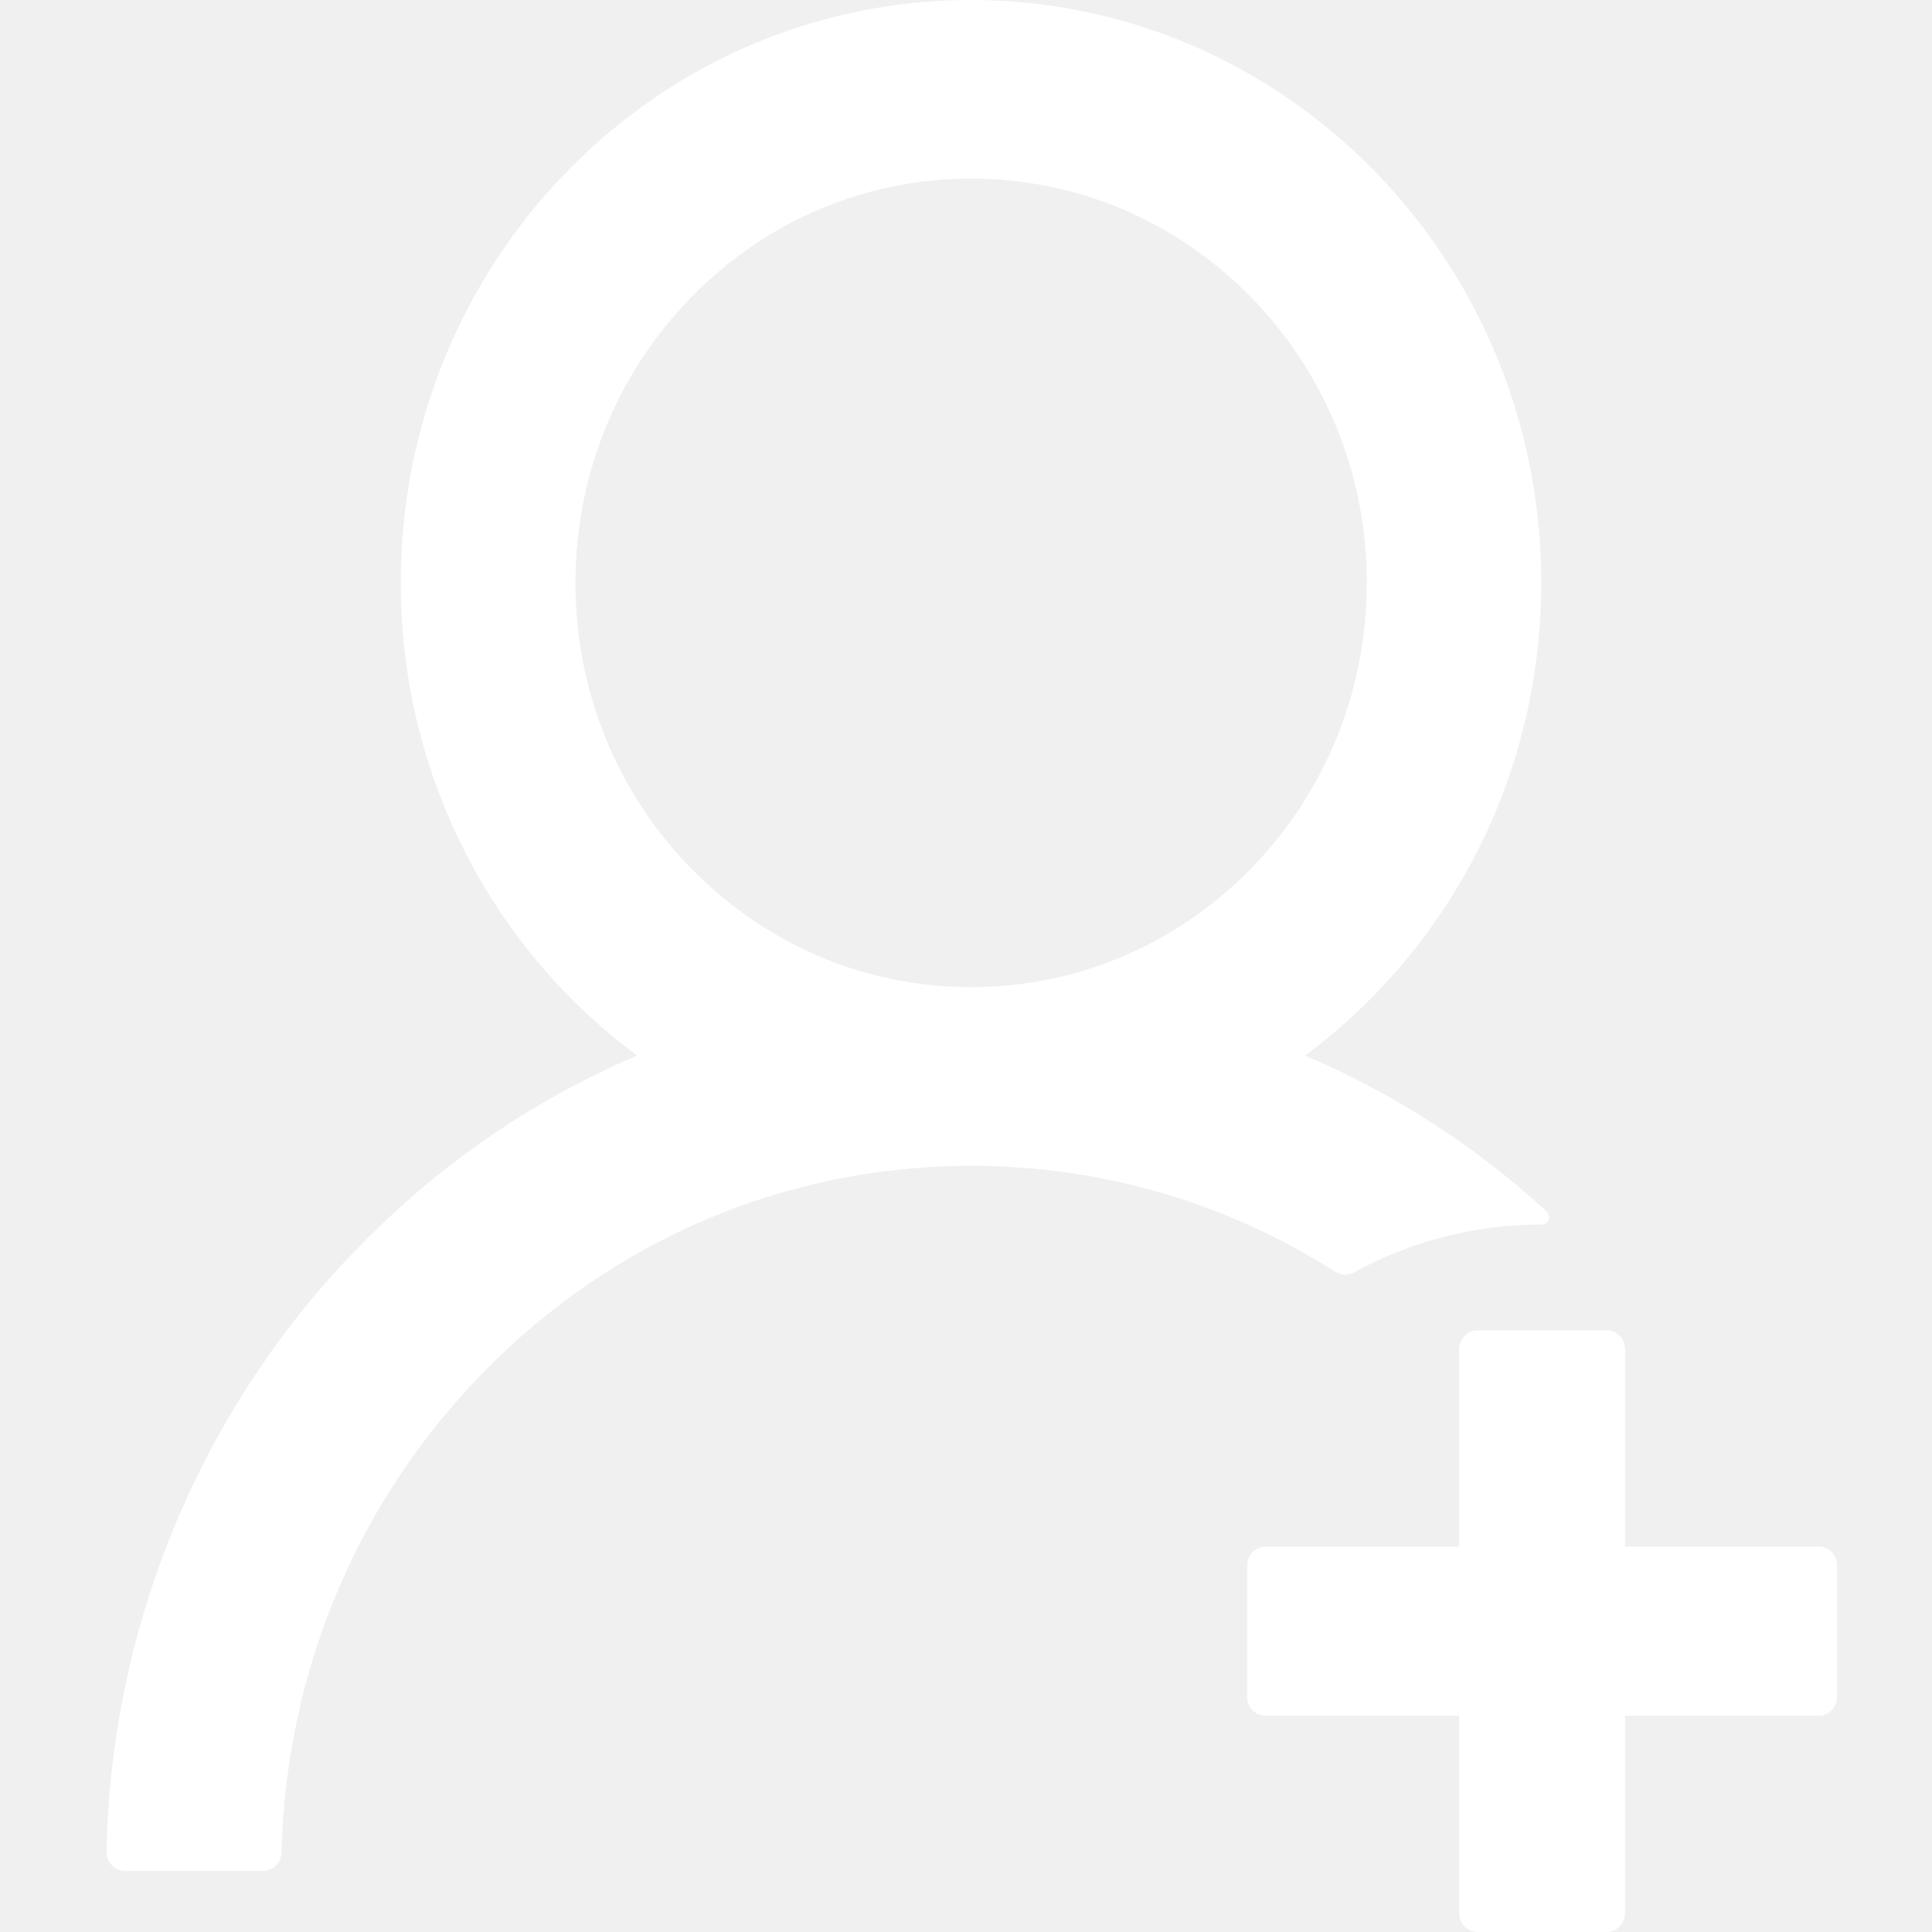
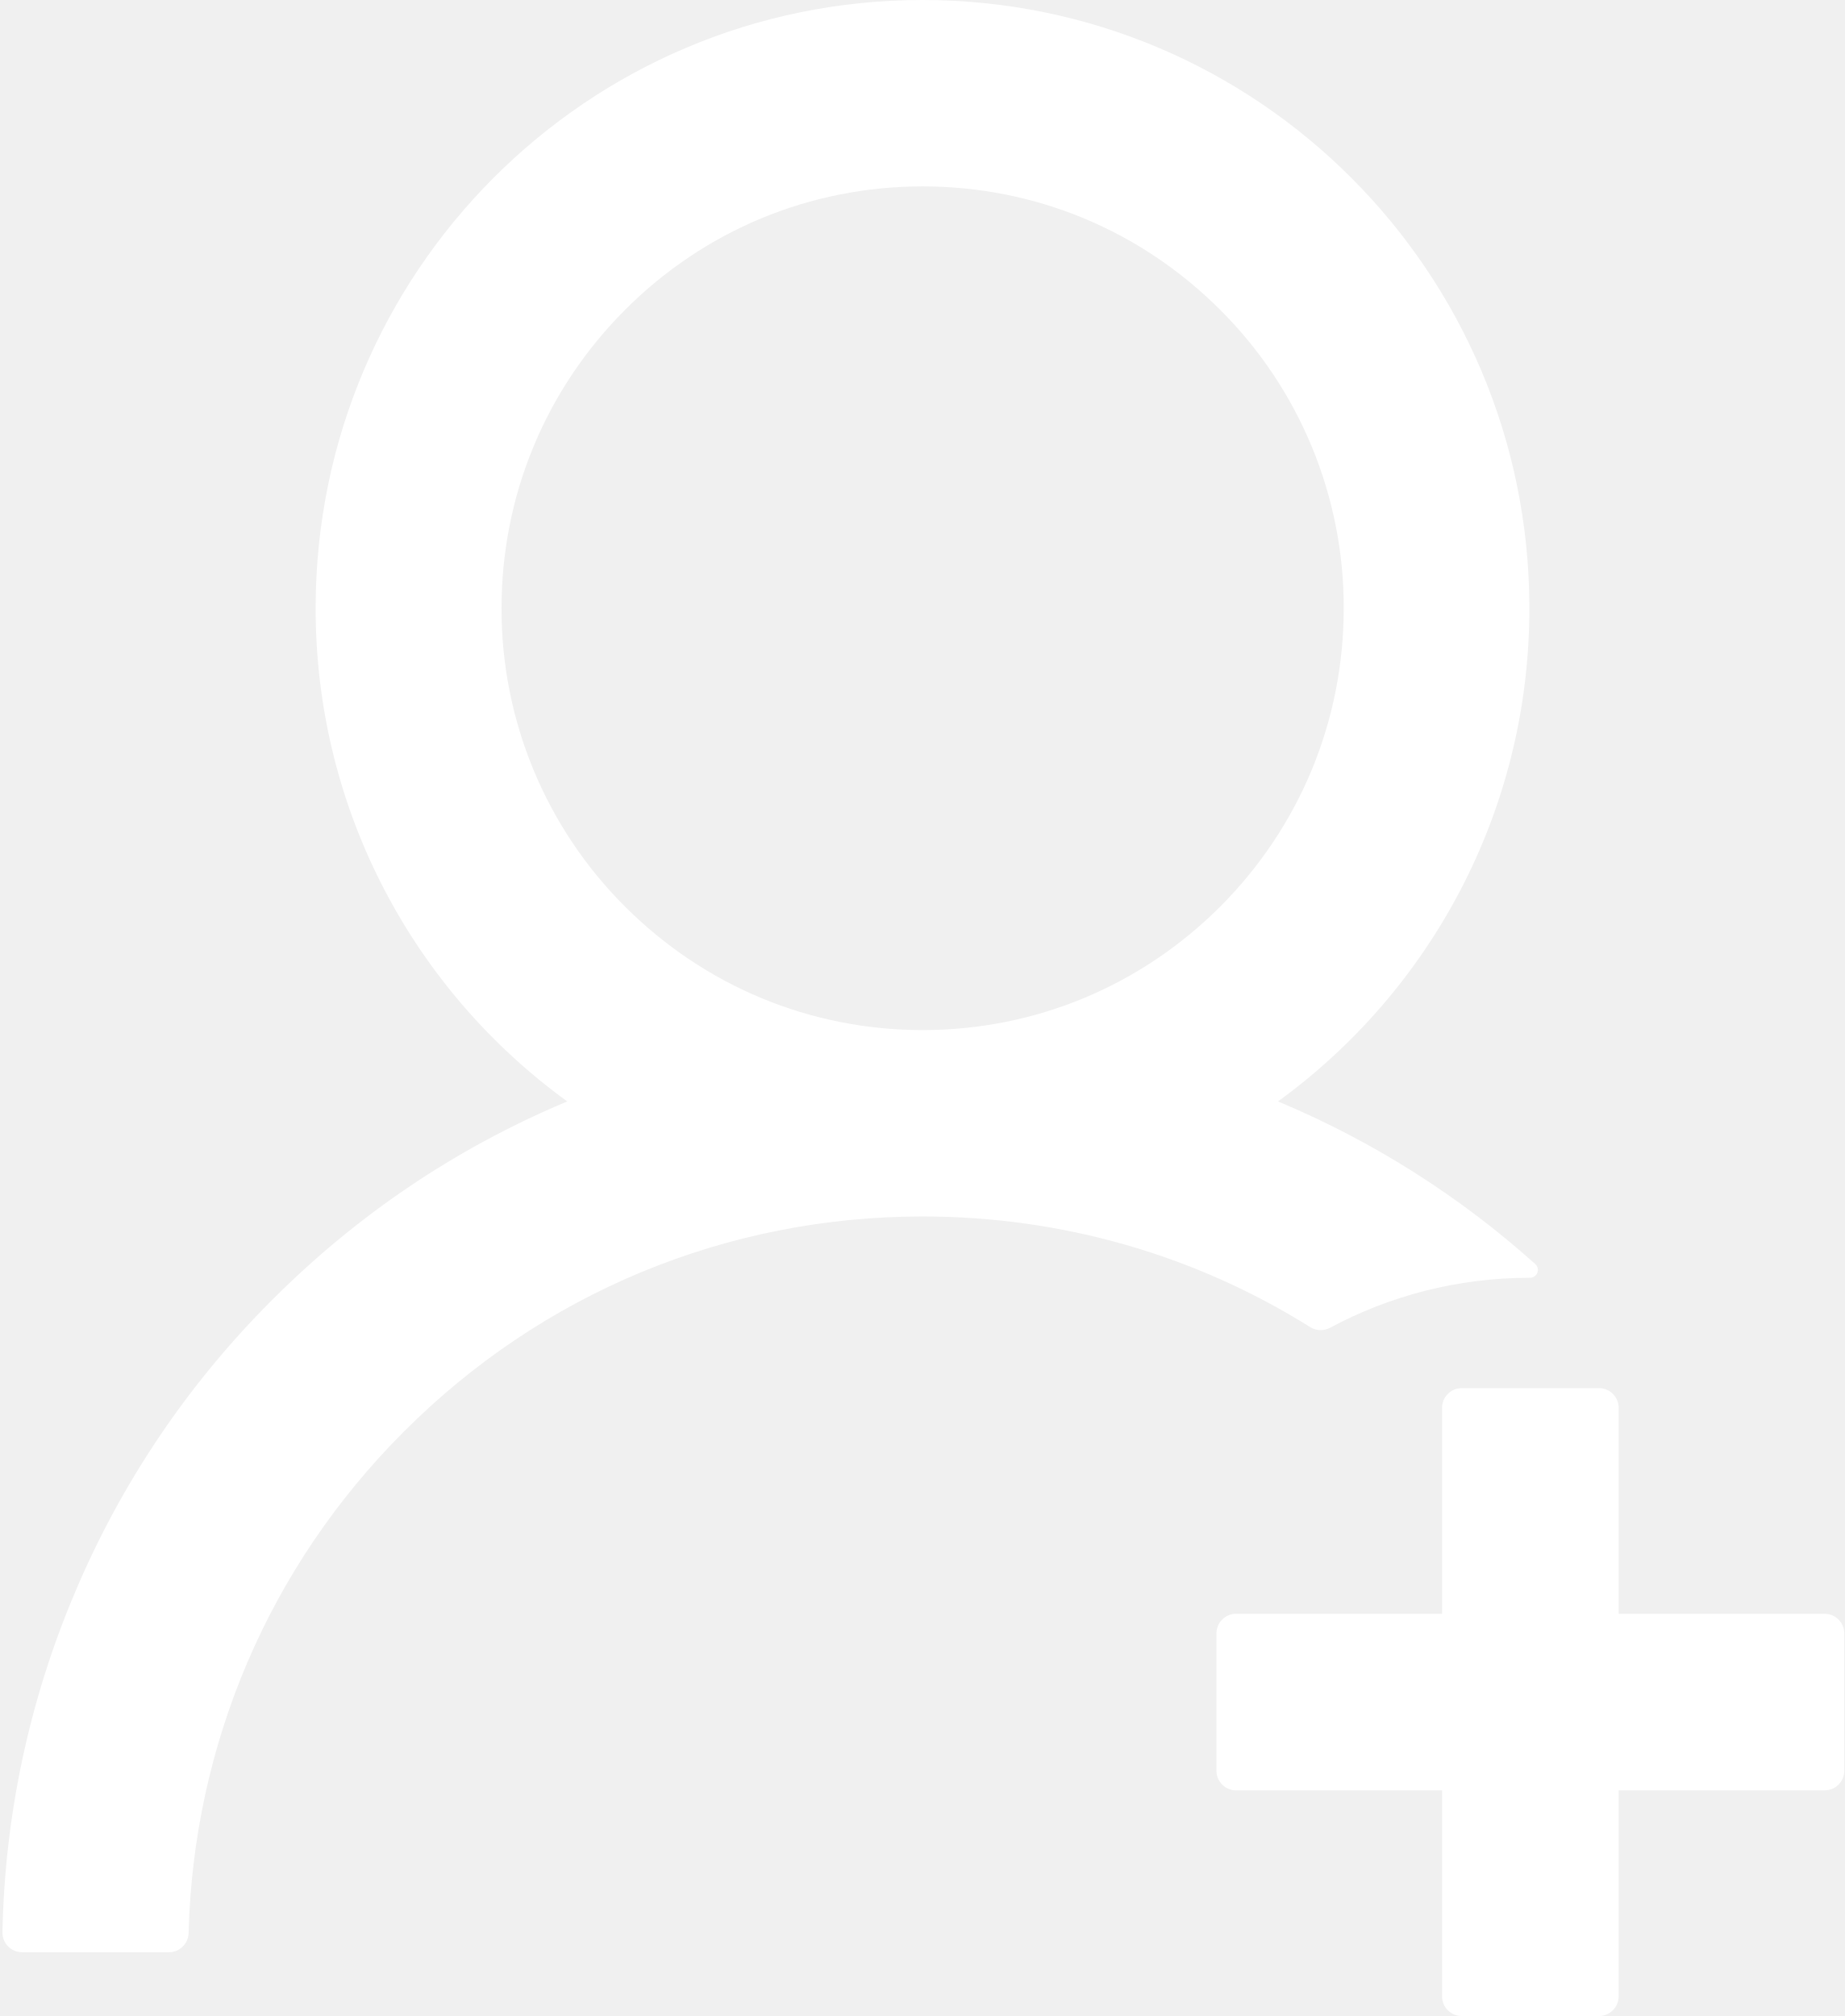
- <svg xmlns="http://www.w3.org/2000/svg" width="16" height="16" viewBox="0 0 16 16" fill="none">
-   <path d="M11.212 10.538C11.674 10.285 12.202 10.141 12.765 10.141H12.767C12.825 10.141 12.851 10.071 12.809 10.032C12.224 9.496 11.555 9.063 10.83 8.751C10.823 8.747 10.815 8.745 10.807 8.742C11.992 7.864 12.764 6.437 12.764 4.827C12.764 2.161 10.649 0 8.04 0C5.432 0 3.319 2.161 3.319 4.827C3.319 6.437 4.09 7.864 5.277 8.742C5.27 8.745 5.262 8.747 5.254 8.751C4.401 9.119 3.636 9.647 2.978 10.32C2.323 10.987 1.802 11.777 1.443 12.646C1.091 13.498 0.9 14.41 0.882 15.334C0.882 15.355 0.885 15.376 0.893 15.395C0.9 15.414 0.911 15.432 0.926 15.447C0.94 15.462 0.957 15.474 0.976 15.482C0.994 15.49 1.015 15.494 1.035 15.494H2.178C2.26 15.494 2.329 15.426 2.331 15.342C2.369 13.839 2.959 12.432 4.002 11.366C5.081 10.262 6.516 9.655 8.042 9.655C9.124 9.655 10.162 9.96 11.057 10.532C11.081 10.547 11.107 10.555 11.134 10.556C11.161 10.557 11.188 10.551 11.212 10.538ZM8.042 8.175C7.168 8.175 6.346 7.827 5.726 7.194C5.42 6.884 5.179 6.515 5.014 6.109C4.849 5.702 4.765 5.267 4.766 4.827C4.766 3.934 5.107 3.093 5.726 2.46C6.344 1.828 7.166 1.479 8.042 1.479C8.918 1.479 9.739 1.828 10.359 2.46C10.664 2.771 10.906 3.14 11.071 3.546C11.236 3.952 11.32 4.388 11.319 4.827C11.319 5.721 10.977 6.562 10.359 7.194C9.739 7.827 8.916 8.175 8.042 8.175ZM15.061 12.808H13.458V11.173C13.458 11.087 13.389 11.017 13.305 11.017H12.237C12.153 11.017 12.084 11.087 12.084 11.173V12.808H10.481C10.397 12.808 10.329 12.878 10.329 12.963V14.053C10.329 14.139 10.397 14.209 10.481 14.209H12.084V15.844C12.084 15.93 12.153 16 12.237 16H13.305C13.389 16 13.458 15.93 13.458 15.844V14.209H15.061C15.145 14.209 15.214 14.139 15.214 14.053V12.963C15.214 12.878 15.145 12.808 15.061 12.808Z" fill="white" />
+ <svg xmlns="http://www.w3.org/2000/svg" width="752" height="822" viewBox="0 0 752 822" fill="none">
+   <path d="M542.3 541.4C566.5 528.4 594.2 521 623.7 521H623.8C626.8 521 628.2 517.4 626 515.4C595.321 487.868 560.276 465.631 522.3 449.6C521.9 449.4 521.5 449.3 521.1 449.1C583.2 404 623.6 330.7 623.6 248C623.6 111 512.8 0 376.1 0C239.4 0 128.7 111 128.7 248C128.7 330.7 169.1 404 231.3 449.1C230.9 449.3 230.5 449.4 230.1 449.6C185.4 468.5 145.3 495.6 110.8 530.2C76.499 564.439 49.191 605.027 30.4 649.7C11.911 693.446 1.933 740.316 1 787.8C0.973 788.867 1.16 789.929 1.55 790.923C1.94 791.917 2.525 792.822 3.271 793.587C4.016 794.351 4.907 794.958 5.891 795.372C6.875 795.787 7.932 796 9 796H68.9C73.2 796 76.8 792.5 76.9 788.2C78.9 711 109.8 638.7 164.5 583.9C221 527.2 296.2 496 376.2 496C432.9 496 487.3 511.7 534.2 541.1C535.404 541.857 536.787 542.283 538.209 542.336C539.631 542.389 541.042 542.066 542.3 541.4ZM376.2 420C330.4 420 287.3 402.1 254.8 369.6C238.809 353.651 226.132 334.696 217.5 313.826C208.867 292.956 204.449 270.585 204.5 248C204.5 202.1 222.4 158.9 254.8 126.4C287.2 93.9 330.3 76 376.2 76C422.1 76 465.1 93.9 497.6 126.4C513.59 142.349 526.267 161.304 534.9 182.174C543.532 203.044 547.951 225.415 547.9 248C547.9 293.9 530 337.1 497.6 369.6C465.1 402.1 422 420 376.2 420ZM744 658H660V574C660 569.6 656.4 566 652 566H596C591.6 566 588 569.6 588 574V658H504C499.6 658 496 661.6 496 666V722C496 726.4 499.6 730 504 730H588V814C588 818.4 591.6 822 596 822H652C656.4 822 660 818.4 660 814V730H744C748.4 730 752 726.4 752 722V666C752 661.6 748.4 658 744 658Z" fill="white" />
</svg>
